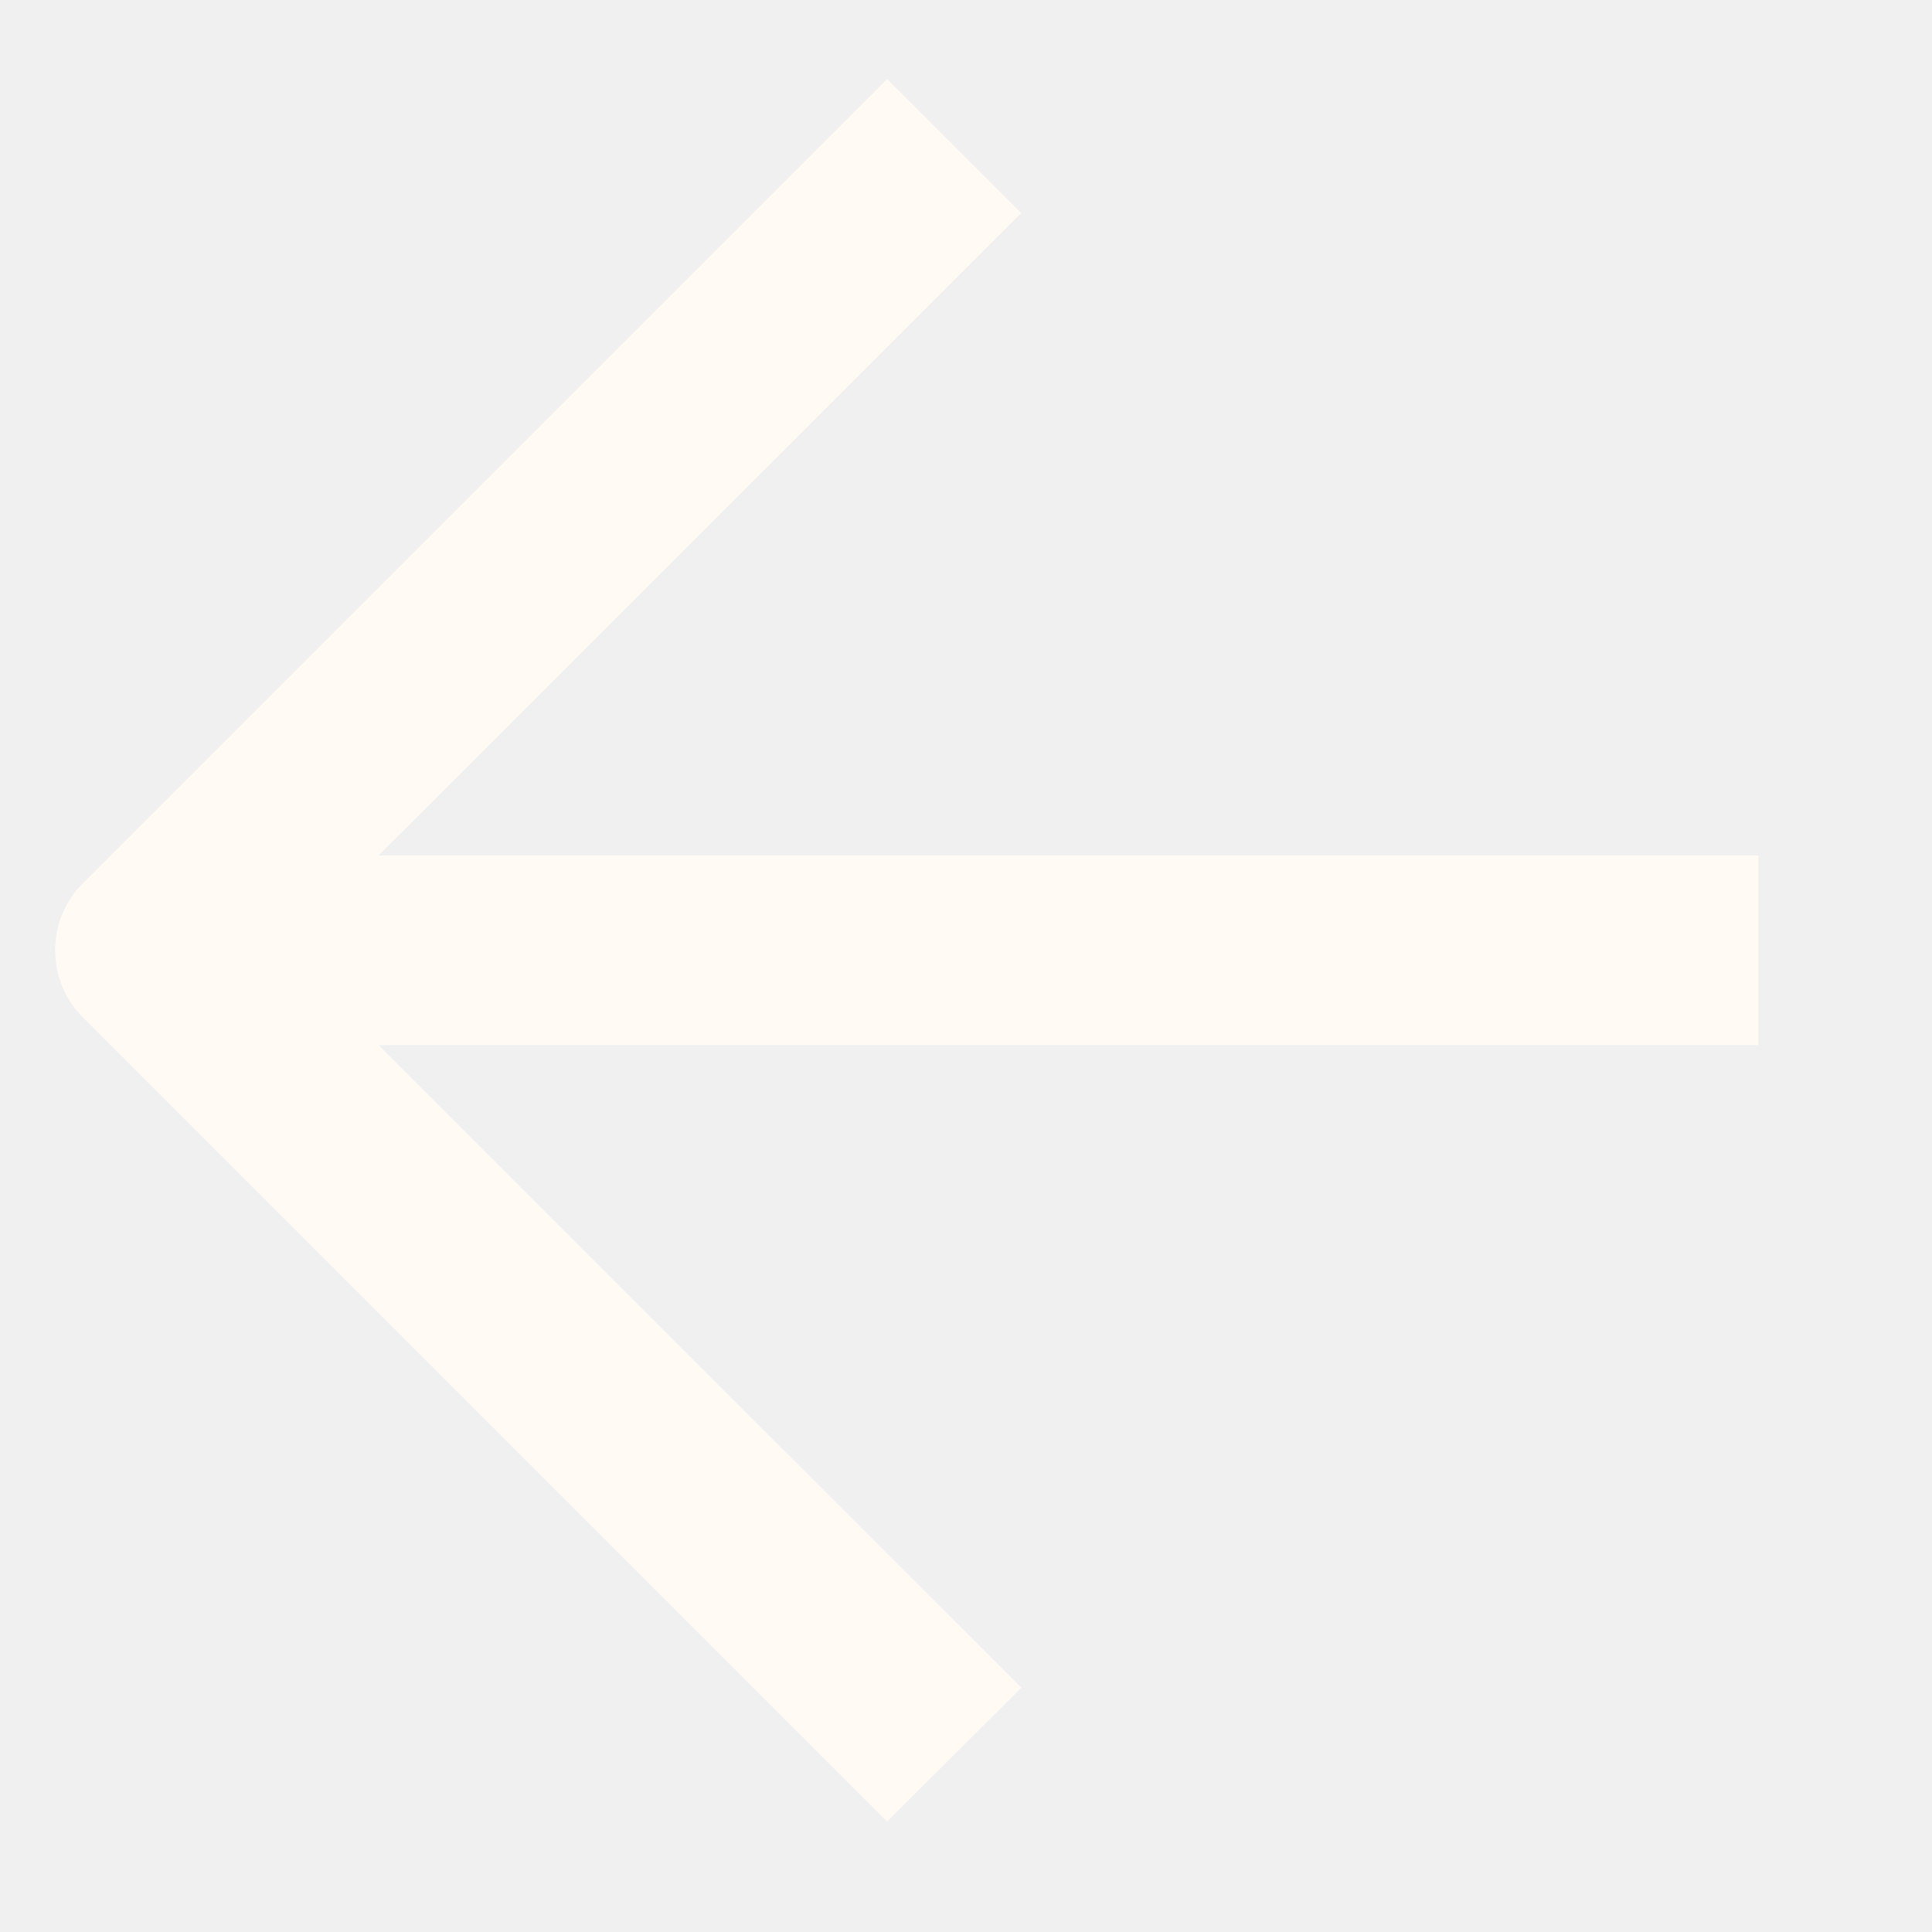
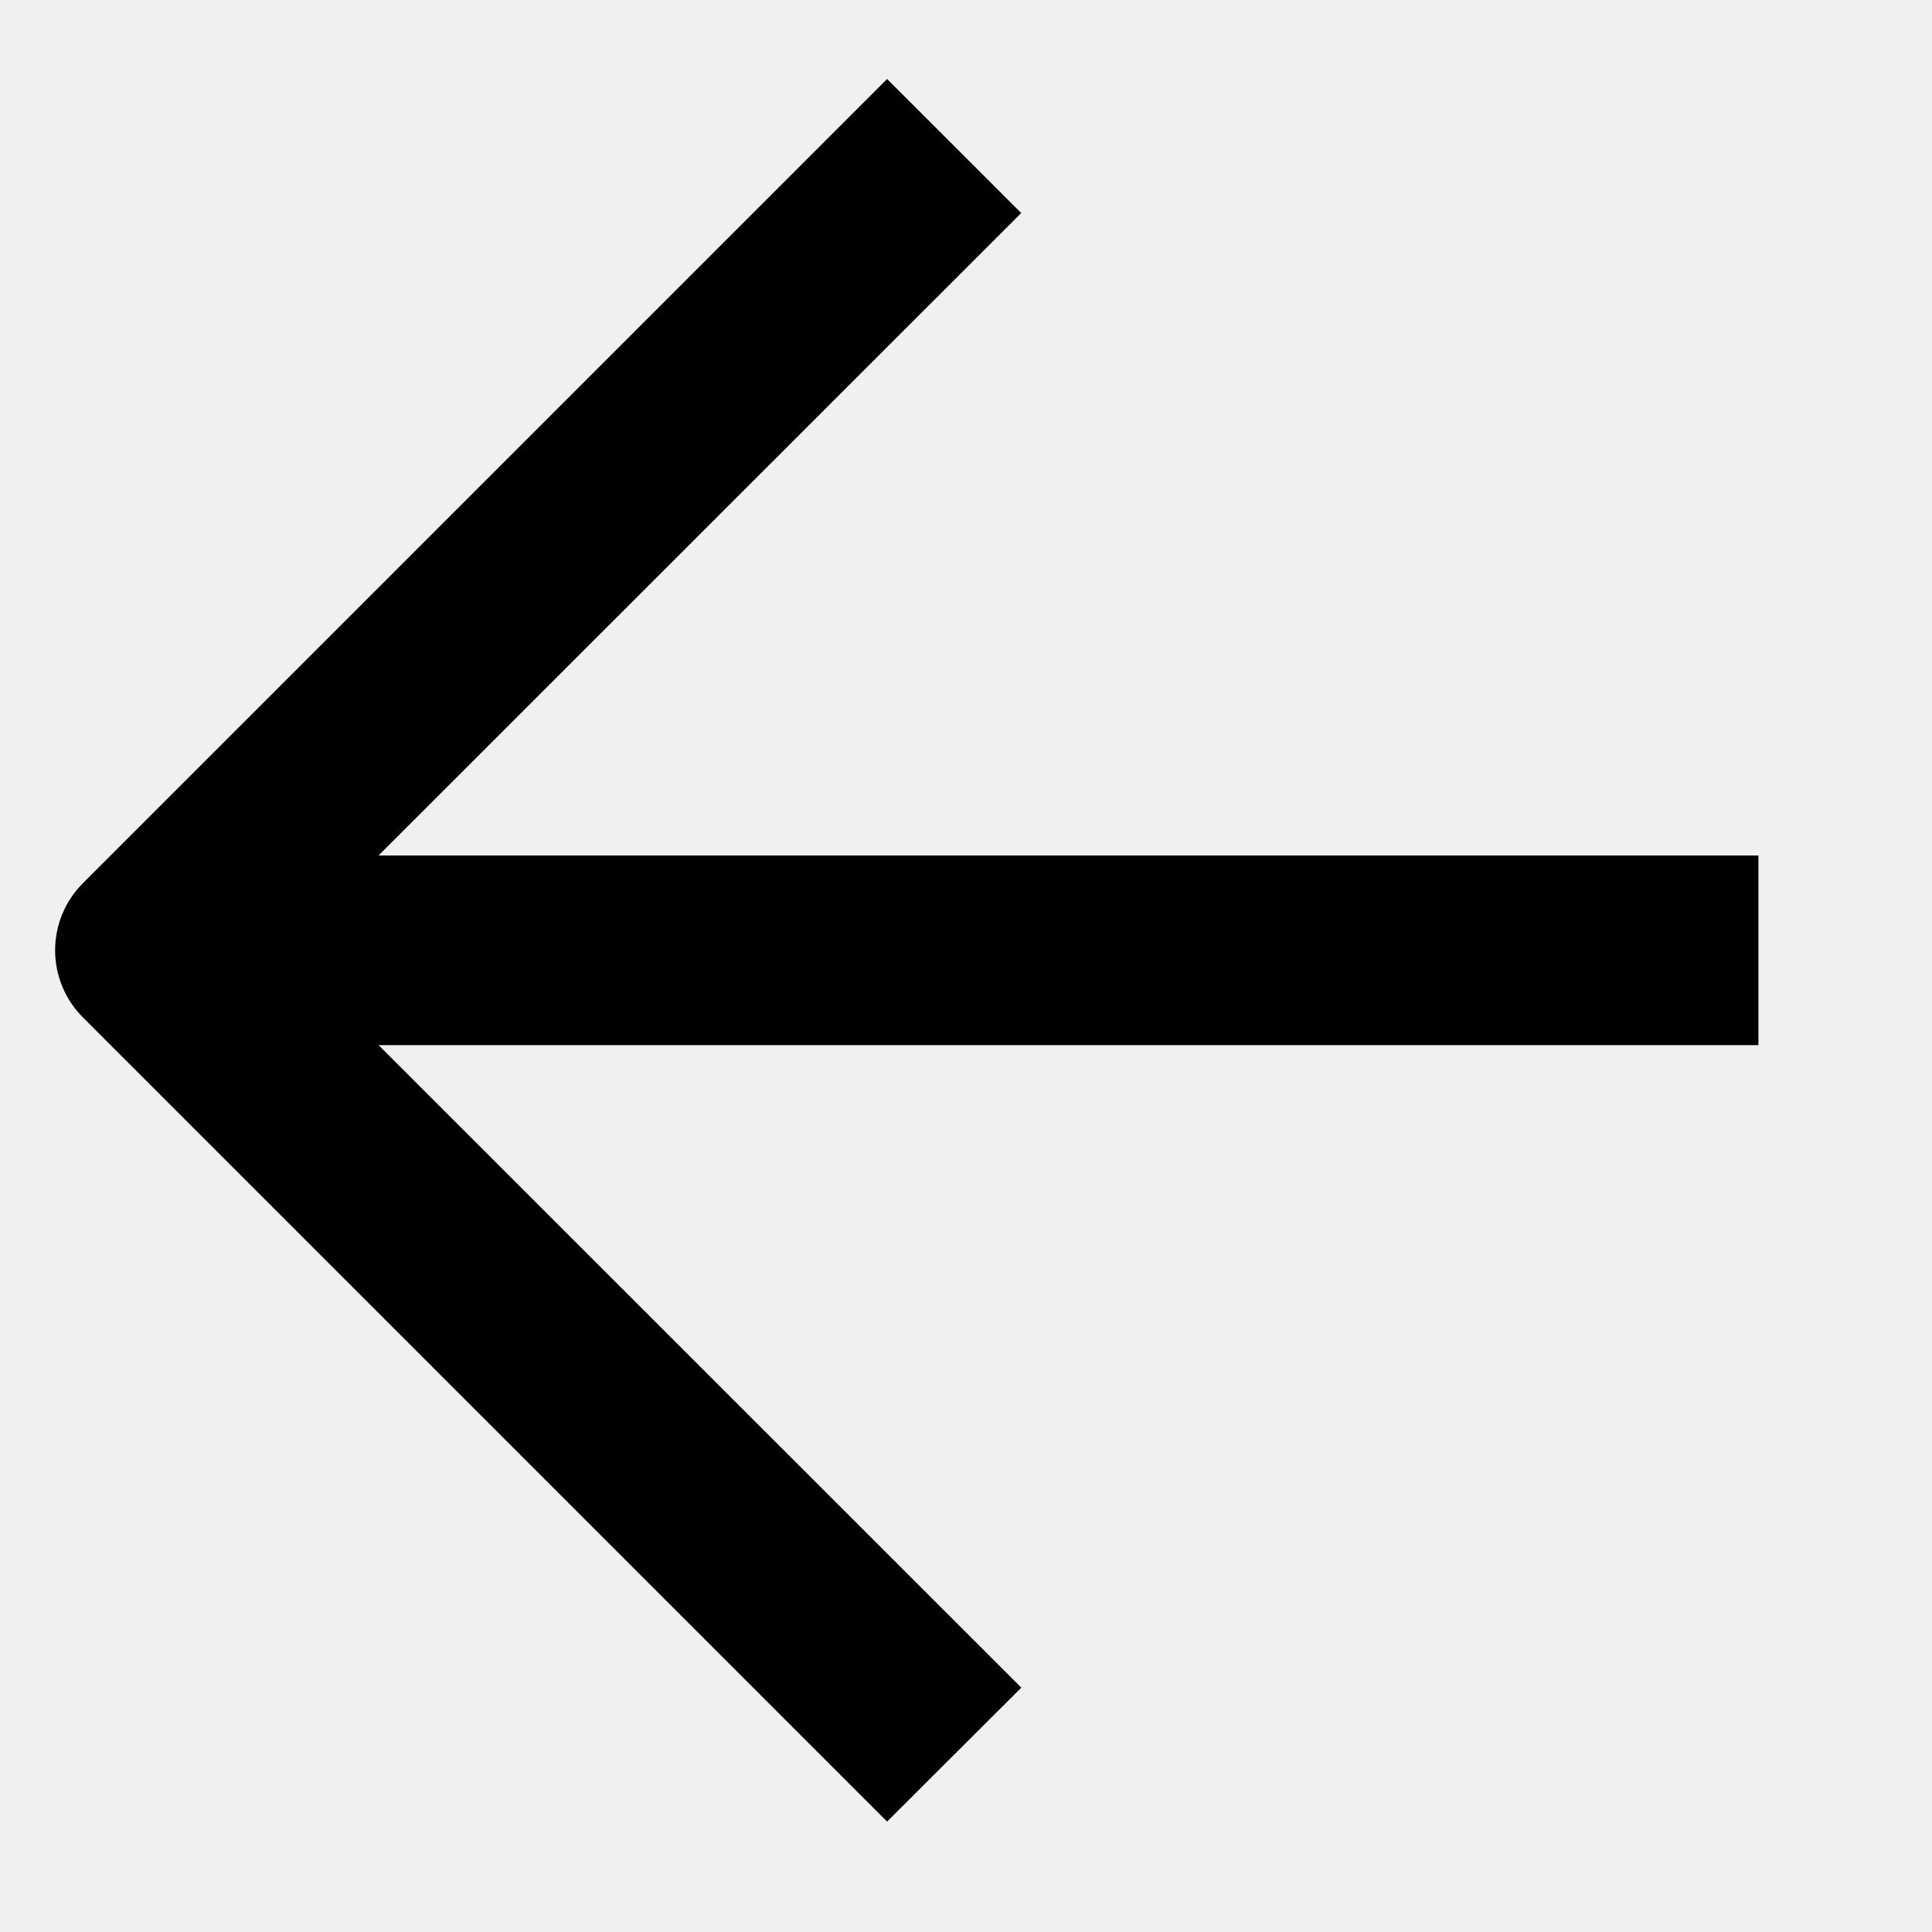
<svg xmlns="http://www.w3.org/2000/svg" width="19" height="19" viewBox="0 0 19 19" fill="none">
  <g clip-path="url(#clip0_79_683)">
-     <path fill-rule="evenodd" clip-rule="evenodd" d="M3.723 8.413L17.293 8.413L17.293 10.278L3.723 10.278L10.044 16.597L8.724 17.914L0.815 10.005C0.64 9.83 0.542 9.593 0.542 9.346C0.542 9.098 0.64 8.861 0.815 8.686L8.724 0.777L10.043 2.095L3.723 8.413Z" fill="#FFFAF4" />
+     <path fill-rule="evenodd" clip-rule="evenodd" d="M3.723 8.413L17.293 8.413L17.293 10.278L3.723 10.278L10.044 16.597L8.724 17.914L0.815 10.005C0.64 9.83 0.542 9.593 0.542 9.346C0.542 9.098 0.64 8.861 0.815 8.686L8.724 0.777L10.043 2.095L3.723 8.413Z" fill="currentColor" />
  </g>
  <defs>
    <clipPath id="clip0_79_683">
      <rect width="17.888" height="17.888" fill="white" transform="translate(18.2256 18.29) rotate(-180)" />
    </clipPath>
  </defs>
</svg>
